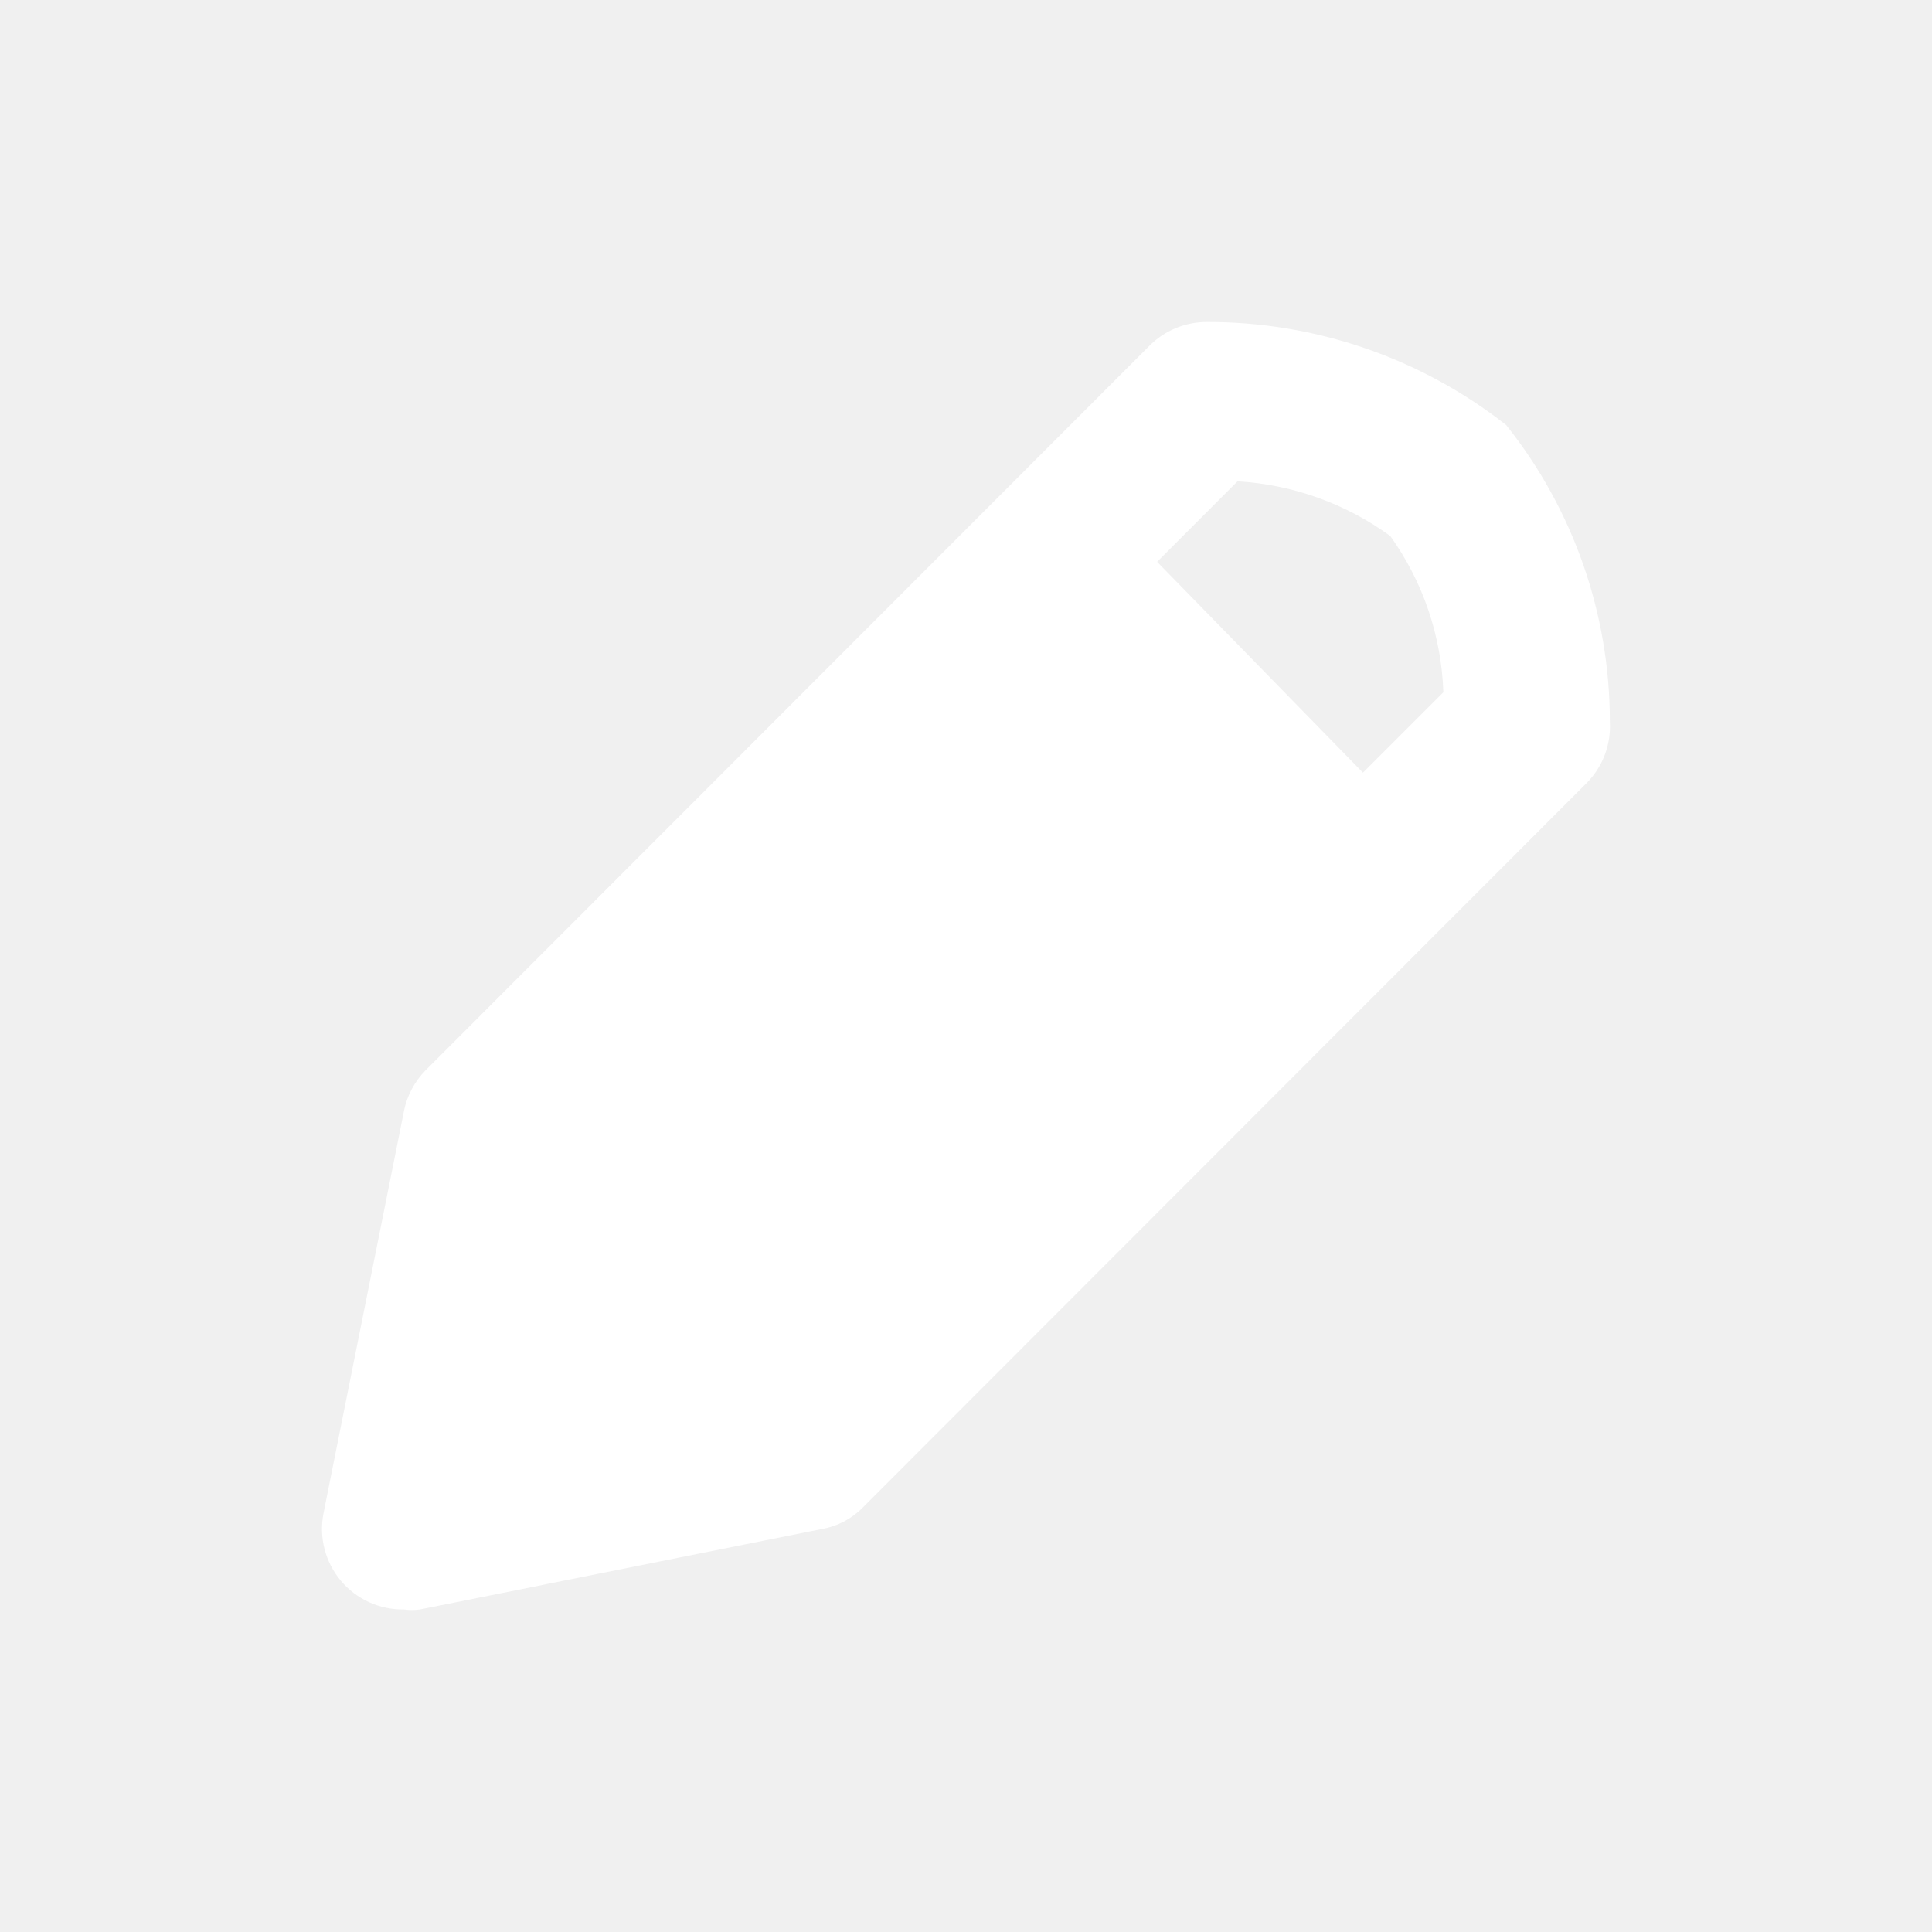
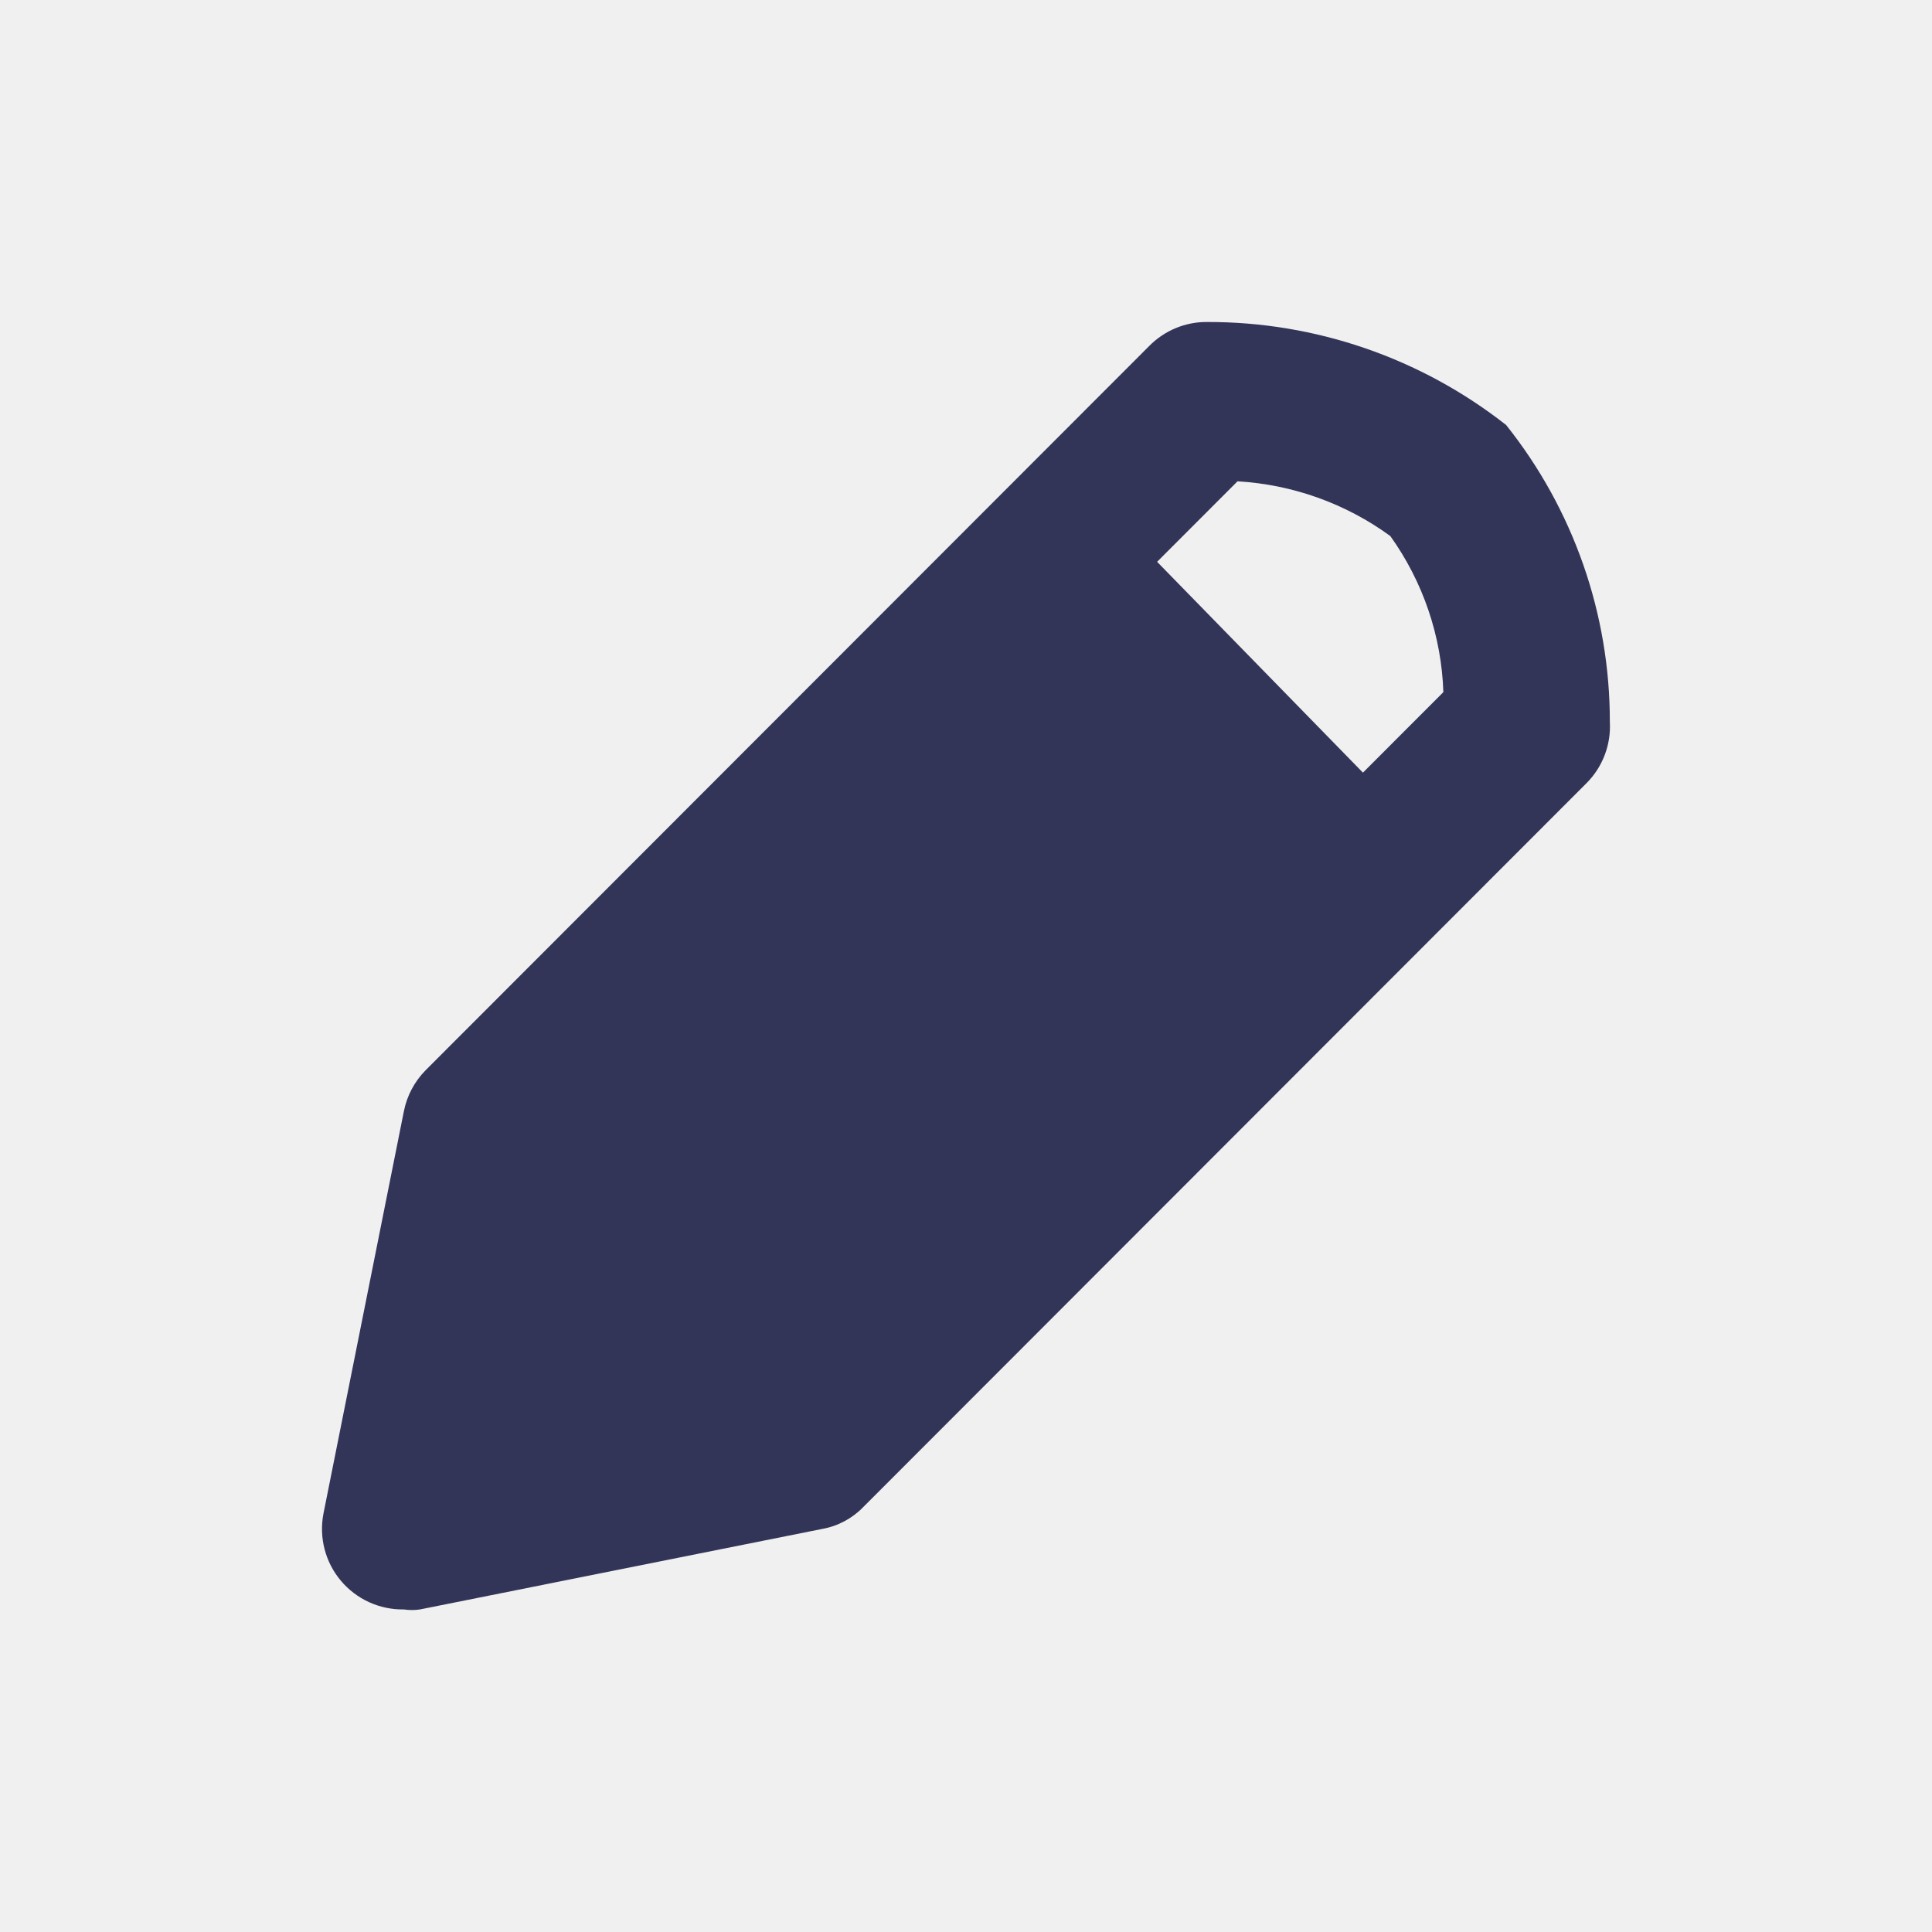
- <svg xmlns="http://www.w3.org/2000/svg" width="24" height="24" viewBox="-4 -4 24 24" fill="none">
-   <path fill-rule="evenodd" clip-rule="evenodd" d="M15.998 4.968C15.999 3.628 15.545 2.327 14.71 1.28C13.65 0.447 12.34 -0.003 10.993 0C10.723 -0.001 10.463 0.107 10.274 0.3L1.287 9.295C1.149 9.435 1.055 9.612 1.017 9.805L0.018 14.803C-0.039 15.099 0.04 15.405 0.234 15.636C0.428 15.867 0.716 15.998 1.017 15.993C1.084 16.003 1.151 16.003 1.217 15.993L6.213 14.993C6.407 14.959 6.585 14.864 6.722 14.723L15.709 5.728C15.909 5.527 16.014 5.251 15.998 4.968ZM12.931 5.598L13.93 4.599C13.906 3.901 13.677 3.226 13.271 2.659C12.717 2.255 12.058 2.019 11.373 1.979L10.374 2.979L12.931 5.598Z" fill="white" />
+ <svg xmlns="http://www.w3.org/2000/svg" width="24" height="24" viewBox="0 0 24 24" fill="none">
+   <path fill-rule="evenodd" clip-rule="evenodd" d="M19.998 8.968C20 7.628 19.545 6.327 18.71 5.28C17.65 4.447 16.34 3.996 14.993 4C14.723 3.998 14.463 4.107 14.274 4.3L5.287 13.295C5.149 13.435 5.055 13.612 5.017 13.805L4.018 18.803C3.961 19.099 4.04 19.405 4.234 19.636C4.428 19.867 4.716 19.998 5.017 19.993C5.084 20.003 5.151 20.003 5.217 19.993L10.213 18.993C10.407 18.959 10.585 18.864 10.722 18.723L19.709 9.728C19.909 9.527 20.014 9.251 19.998 8.968ZM16.931 9.598L17.93 8.598C17.907 7.901 17.677 7.226 17.271 6.659C16.717 6.255 16.058 6.019 15.373 5.979L14.374 6.979L16.931 9.598Z" fill="#323558" />
</svg>
